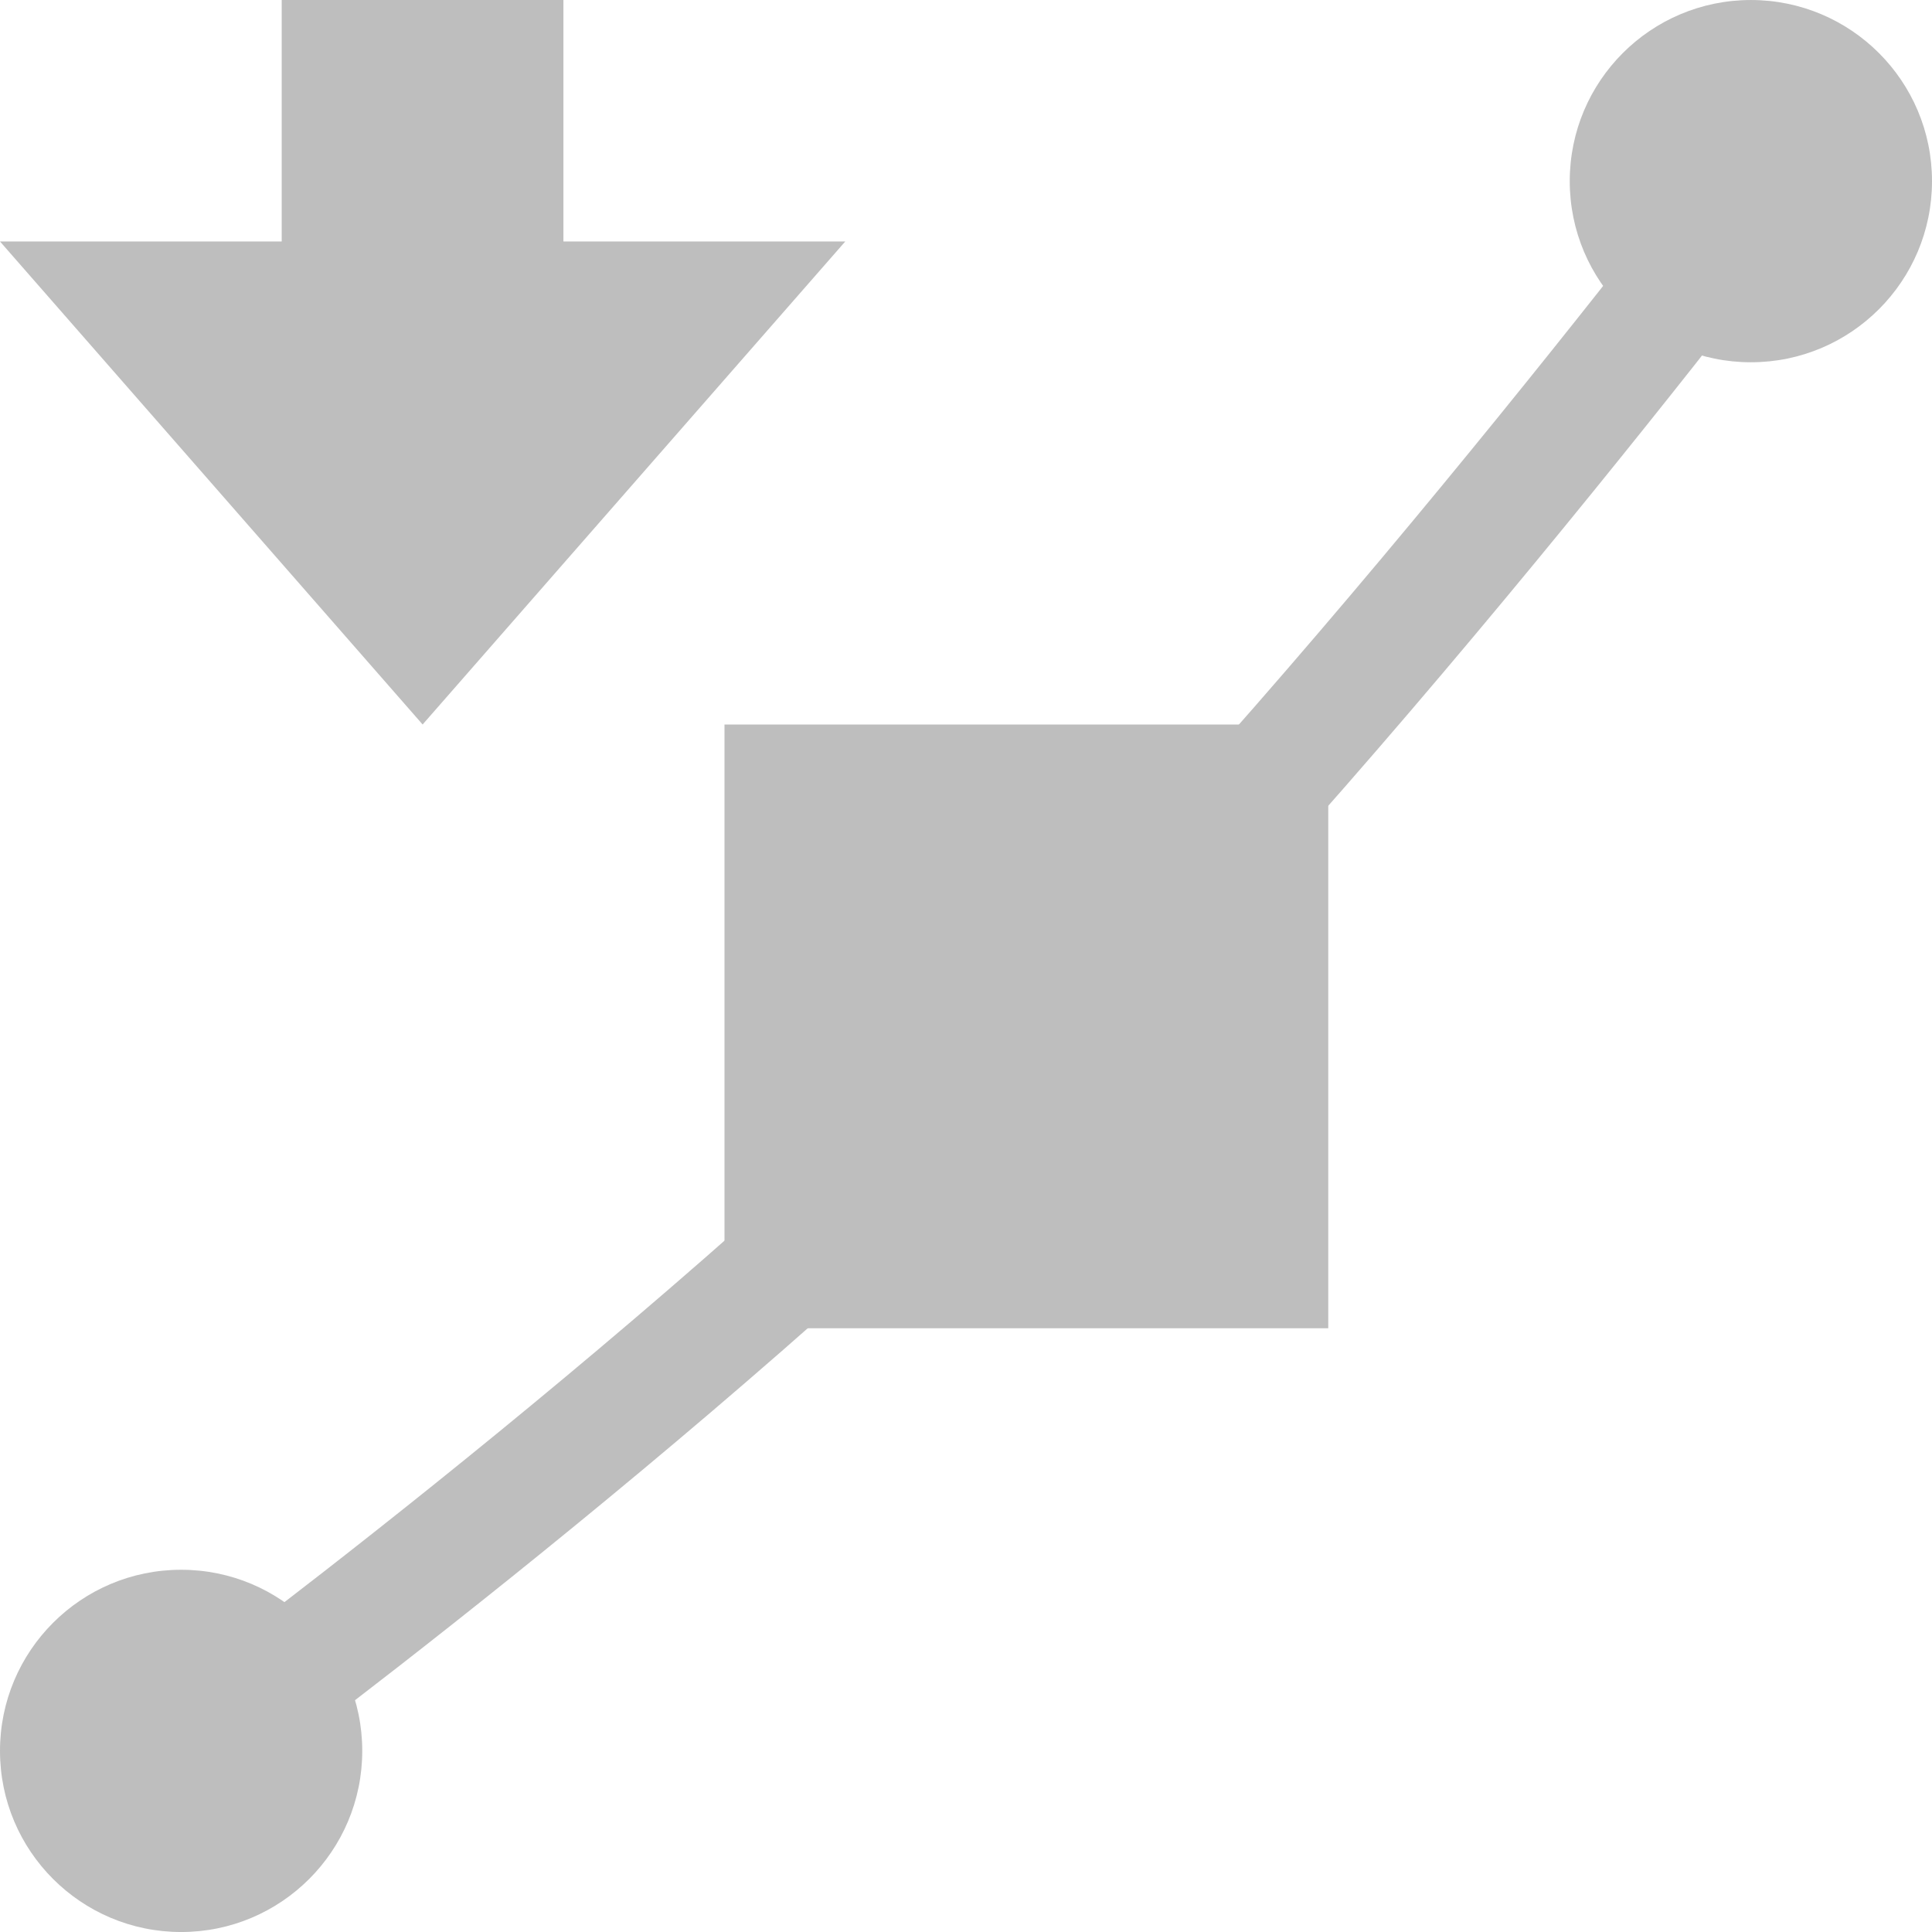
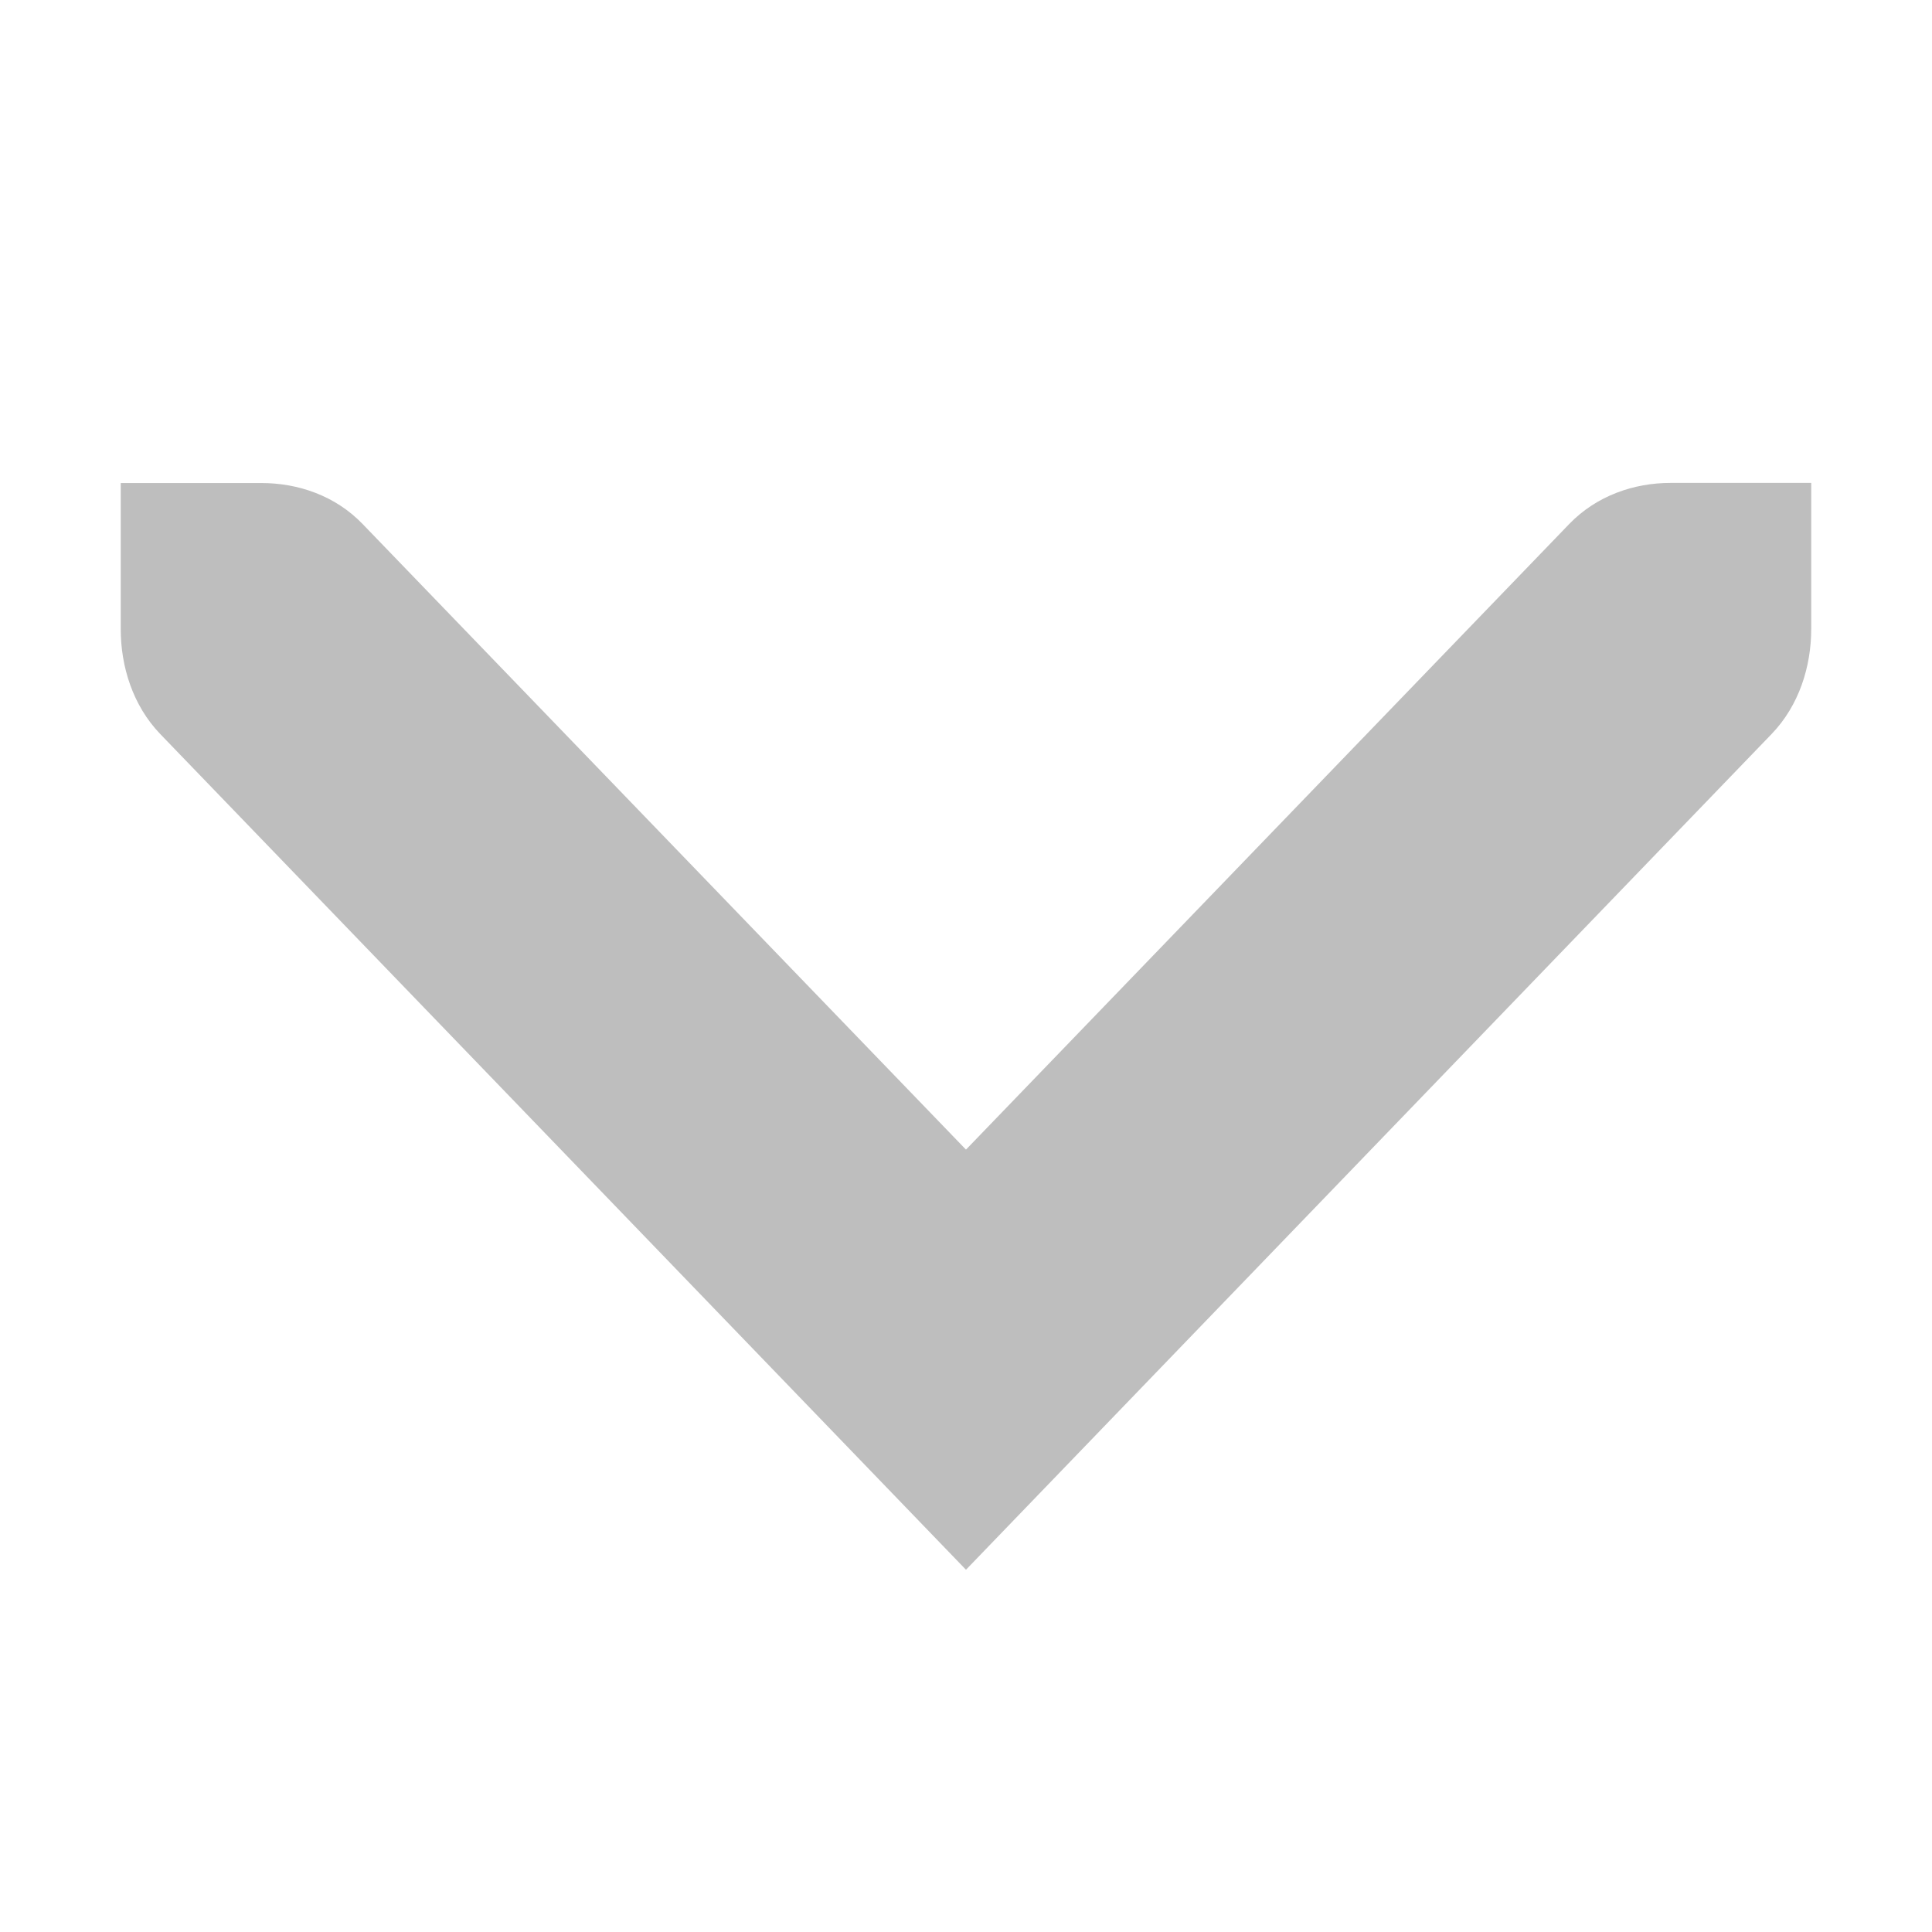
- <svg xmlns="http://www.w3.org/2000/svg" xmlns:ns2="http://www.openswatchbook.org/uri/2009/osb" xmlns:xlink="http://www.w3.org/1999/xlink" width="16" height="16" viewBox="0 0 16 16" id="svg30571" version="1.1">
-   <defs id="defs30573">
-     <linearGradient gradientTransform="translate(505.9605,240.9686)" gradientUnits="userSpaceOnUse" y2="1044.17" x2="15.553" y1="1044.17" x1="0.895" id="linearGradient7682" xlink:href="#linearGradient19282-4" />
-     <linearGradient gradientTransform="matrix(0.3468259,0,0,0.3062089,-154.3521,-275.3237)" ns2:paint="solid" id="linearGradient19282-4">
-       <stop id="stop19284-0" offset="0" style="stop-color:#bebebe;stop-opacity:1;" />
-     </linearGradient>
-     <linearGradient gradientTransform="translate(505.9605,240.9686)" gradientUnits="userSpaceOnUse" y2="1044.862" x2="11" y1="1044.862" x1="6" id="linearGradient7716" xlink:href="#linearGradient19282-4" />
-     <linearGradient gradientTransform="translate(505.9605,240.9686)" gradientUnits="userSpaceOnUse" y2="1050.862" x2="3" y1="1050.862" x1="0" id="linearGradient7707" xlink:href="#linearGradient19282-4" />
-     <linearGradient gradientTransform="translate(505.9605,240.9686)" gradientUnits="userSpaceOnUse" y2="1037.862" x2="16" y1="1037.862" x1="13" id="linearGradient7701" xlink:href="#linearGradient19282-4" />
-     <linearGradient xlink:href="#linearGradient19282-4" id="linearGradient4290" gradientUnits="userSpaceOnUse" gradientTransform="translate(505.9605,240.9686)" x1="6" y1="1044.862" x2="11" y2="1044.862" />
-   </defs>
+ <svg xmlns="http://www.w3.org/2000/svg" width="16" height="16" viewBox="0 0 16 16" id="svg30571" version="1.1">
+   <defs id="defs30573" />
  <g id="layer1" transform="translate(0,-1036.362)">
-     <g id="g4299">
-       <path id="path19385" d="m 2.333,1036.362 h 2.333 v 2 H 7 l -3.5,4 -3.5,-4 h 2.333 z" style="fill:#bebebe;fill-opacity:1;stroke:none;stroke-width:1.183" />
-       <g id="stock" style="display:inline" transform="translate(-48.14933,962.4249)">
-         <g transform="translate(48.14933,-962.4248)" id="gimp-path">
-           <path id="path15631-9-6" d="m 1.594,1050.831 c 0,0 3.906,-2.844 6.906,-5.844 3,-3 6.353,-7.478 6.353,-7.478" style="fill:none;stroke:url(#linearGradient7682);stroke-width:1;stroke-linecap:square;stroke-linejoin:miter;stroke-miterlimit:4;stroke-dasharray:none;stroke-opacity:1" />
-           <rect y="1042.862" x="6.5" height="4" width="4" id="rect15633-8-3" style="opacity:1;fill:url(#linearGradient4290);fill-opacity:1;stroke:url(#linearGradient7716);stroke-width:1;stroke-opacity:1" />
-           <circle r="1.5" cy="1050.862" cx="1.5" id="path3938-9-3-2" style="opacity:1;fill:url(#linearGradient7707);fill-opacity:1;stroke:none;stroke-width:0.282;stroke-miterlimit:4;stroke-dasharray:none;stroke-opacity:1" />
-           <circle r="1.5" cy="1037.862" cx="14.5" id="path3938-7-3-7" style="opacity:1;fill:url(#linearGradient7701);fill-opacity:1;stroke:none;stroke-width:0.282;stroke-miterlimit:4;stroke-dasharray:none;stroke-opacity:1" />
-         </g>
+     <g id="g3945" transform="matrix(0.9850746,0,0,-0.9850746,0,2073.017)">
+       <g transform="translate(0,1036.362)" id="go-up">
+         <rect y="0" x="0" height="16" width="16" style="fill:none" id="gtk-go-up" />
+         <path style="fill:#bebebe;fill-opacity:1;stroke-width:1.206" d="M 8.121,2.803 1.348,9.828 C 1.116,10.069 1.015,10.397 1.015,10.711 v 1.228 h 1.184 c 0.303,0 0.619,-0.104 0.851,-0.346 L 8.121,6.335 13.192,11.594 c 0.232,0.241 0.549,0.346 0.851,0.346 h 1.184 v -1.228 c 0,-0.314 -0.101,-0.642 -0.333,-0.883 z" id="path47631" />
      </g>
+       <rect y="1036.12" x="0.242" height="16" width="16" id="rect3999" style="color:#000000;clip-rule:nonzero;display:inline;overflow:visible;visibility:visible;opacity:1;isolation:auto;mix-blend-mode:normal;color-interpolation:sRGB;color-interpolation-filters:linearRGB;solid-color:#000000;solid-opacity:1;fill:none;fill-opacity:1;fill-rule:nonzero;stroke:none;stroke-width:0.485;stroke-linecap:round;stroke-linejoin:round;stroke-miterlimit:4;stroke-dasharray:none;stroke-dashoffset:0;stroke-opacity:1;color-rendering:auto;image-rendering:auto;shape-rendering:auto;text-rendering:auto;enable-background:accumulate" />
    </g>
  </g>
</svg>
